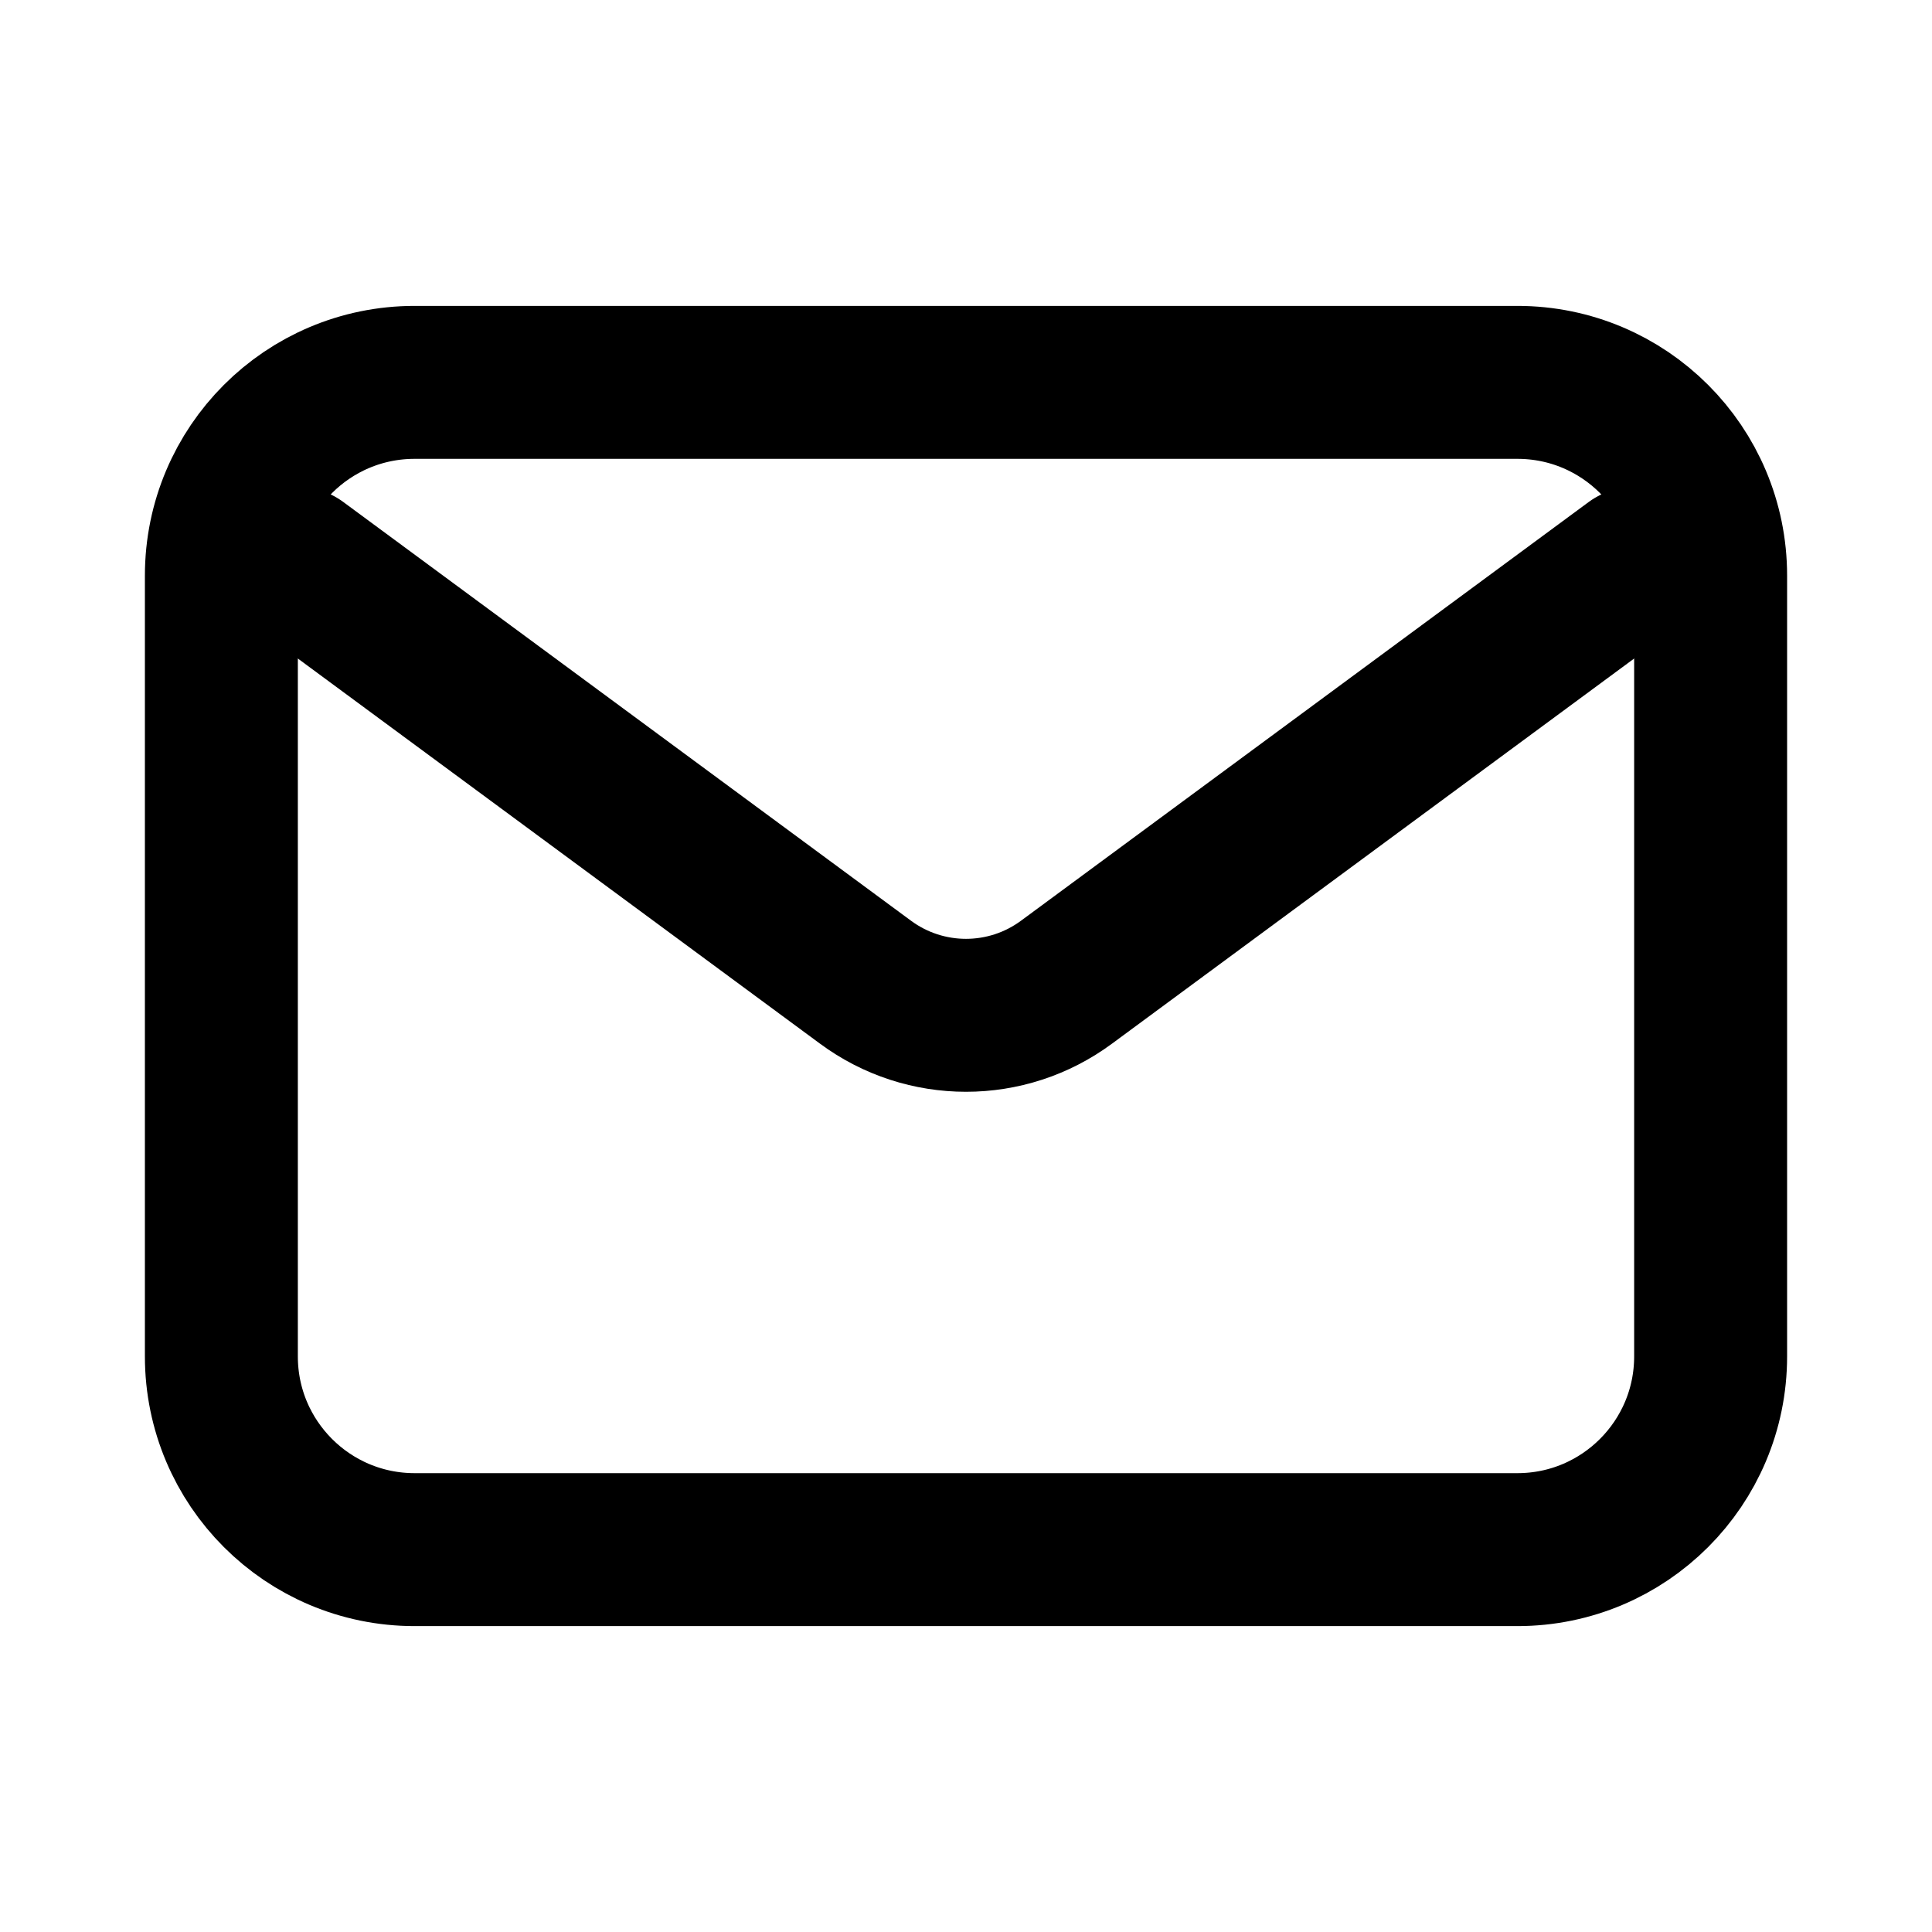
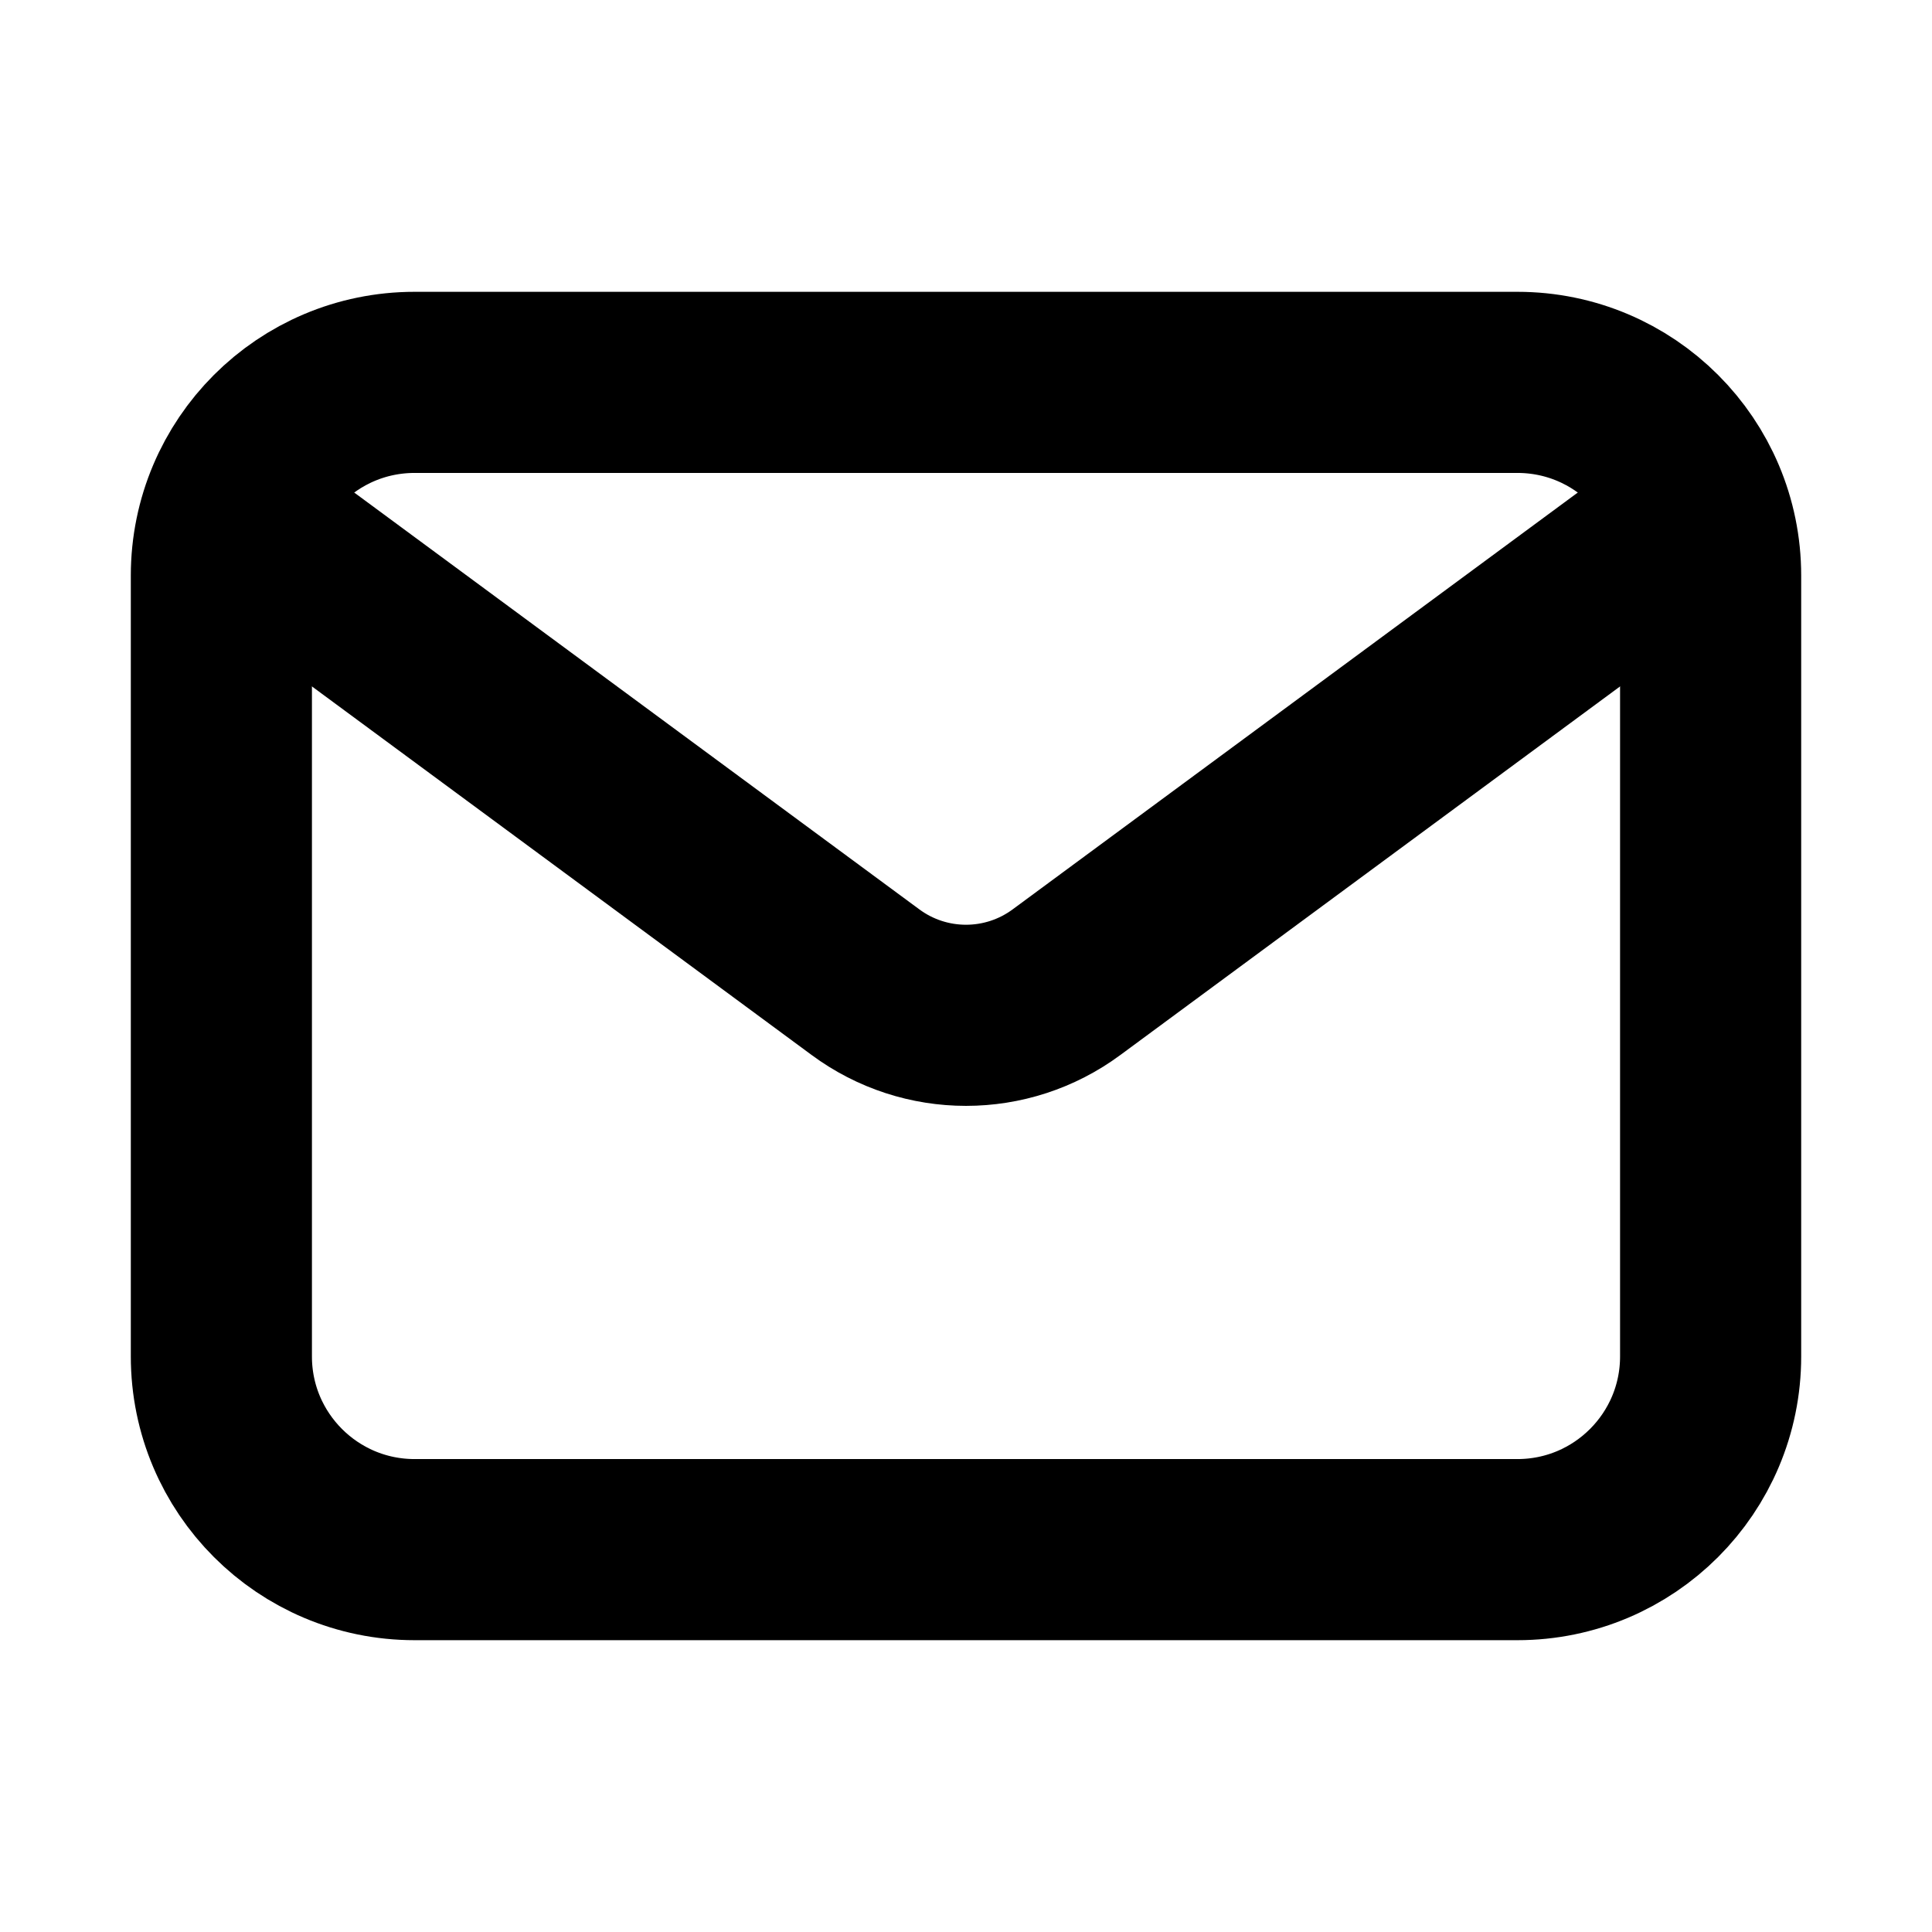
- <svg xmlns="http://www.w3.org/2000/svg" viewBox="0 0 24 24" fill="none" stroke="#000" stroke-width="1.9" stroke-linecap="round" stroke-linejoin="round">
+ <svg xmlns="http://www.w3.org/2000/svg" viewBox="0 0 24 24" fill="none" stroke="#000" stroke-width="2.25" stroke-linecap="round" stroke-linejoin="round">
  <rect x="2.75" y="4.75" width="18.5" height="14.5" rx="2.4" />
  <path d="m3.7 7 7.05 5.2a2.1 2.1 0 0 0 2.5 0L20.3 7" />
</svg>
